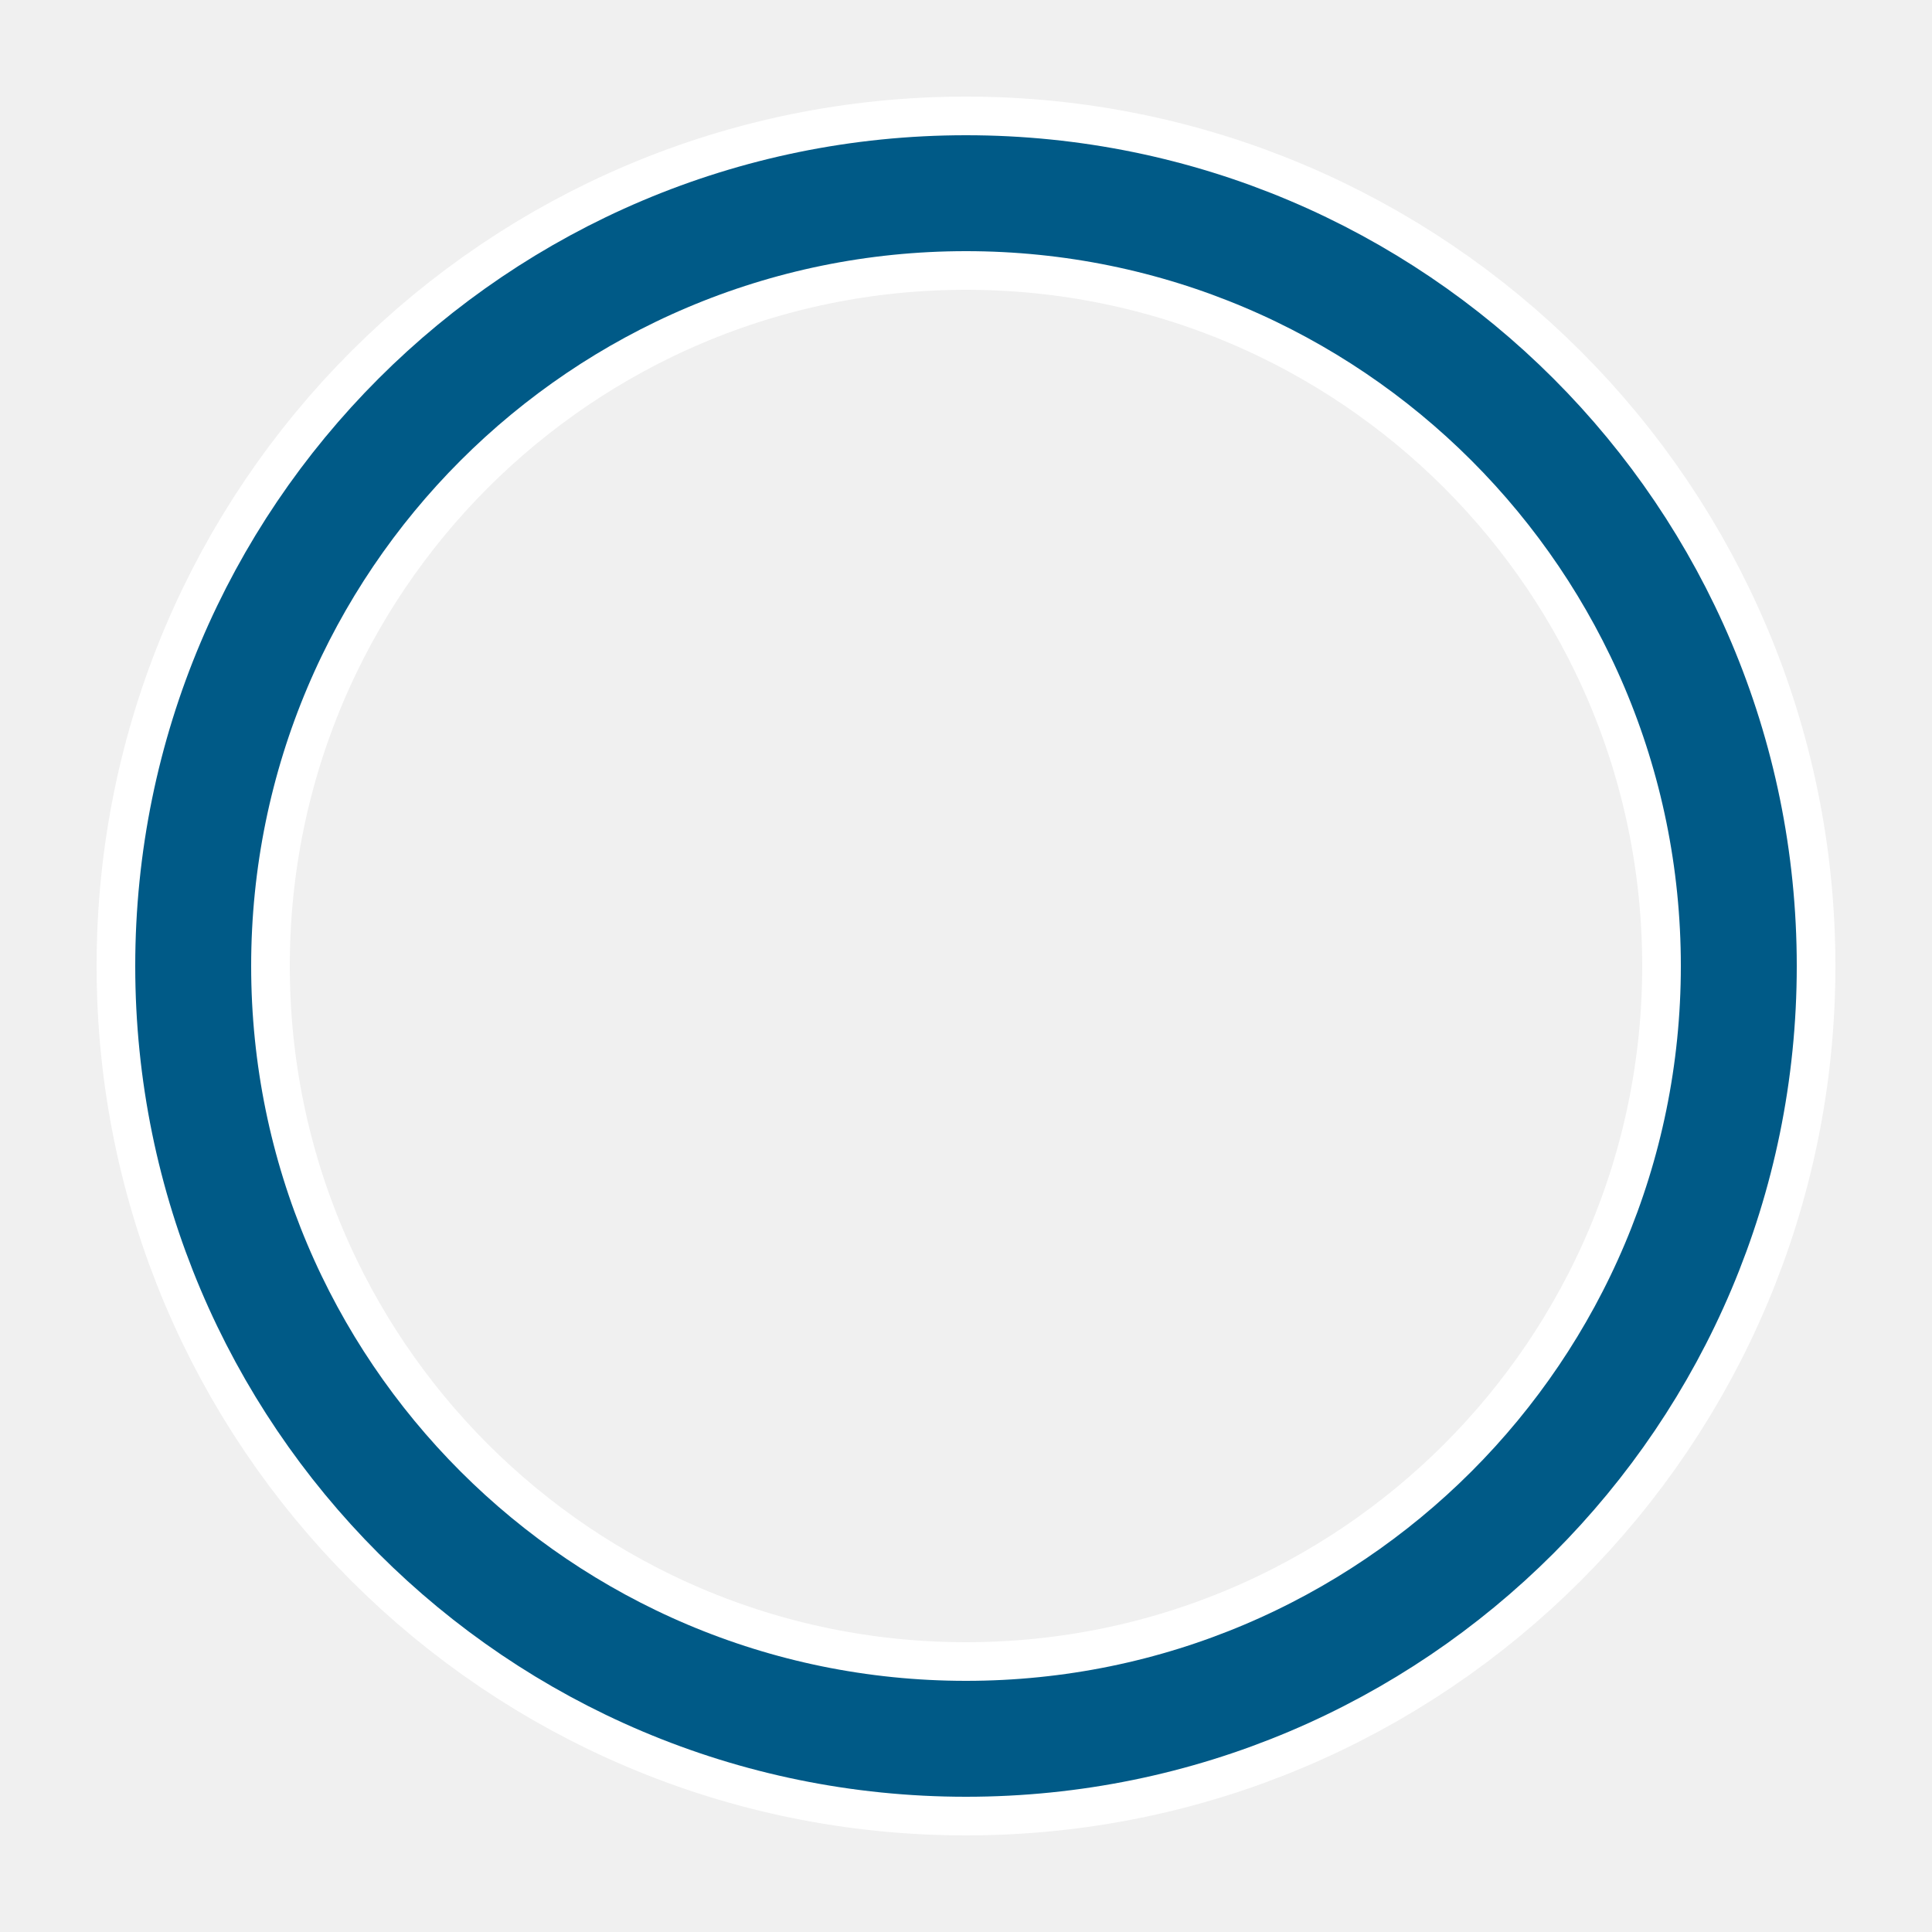
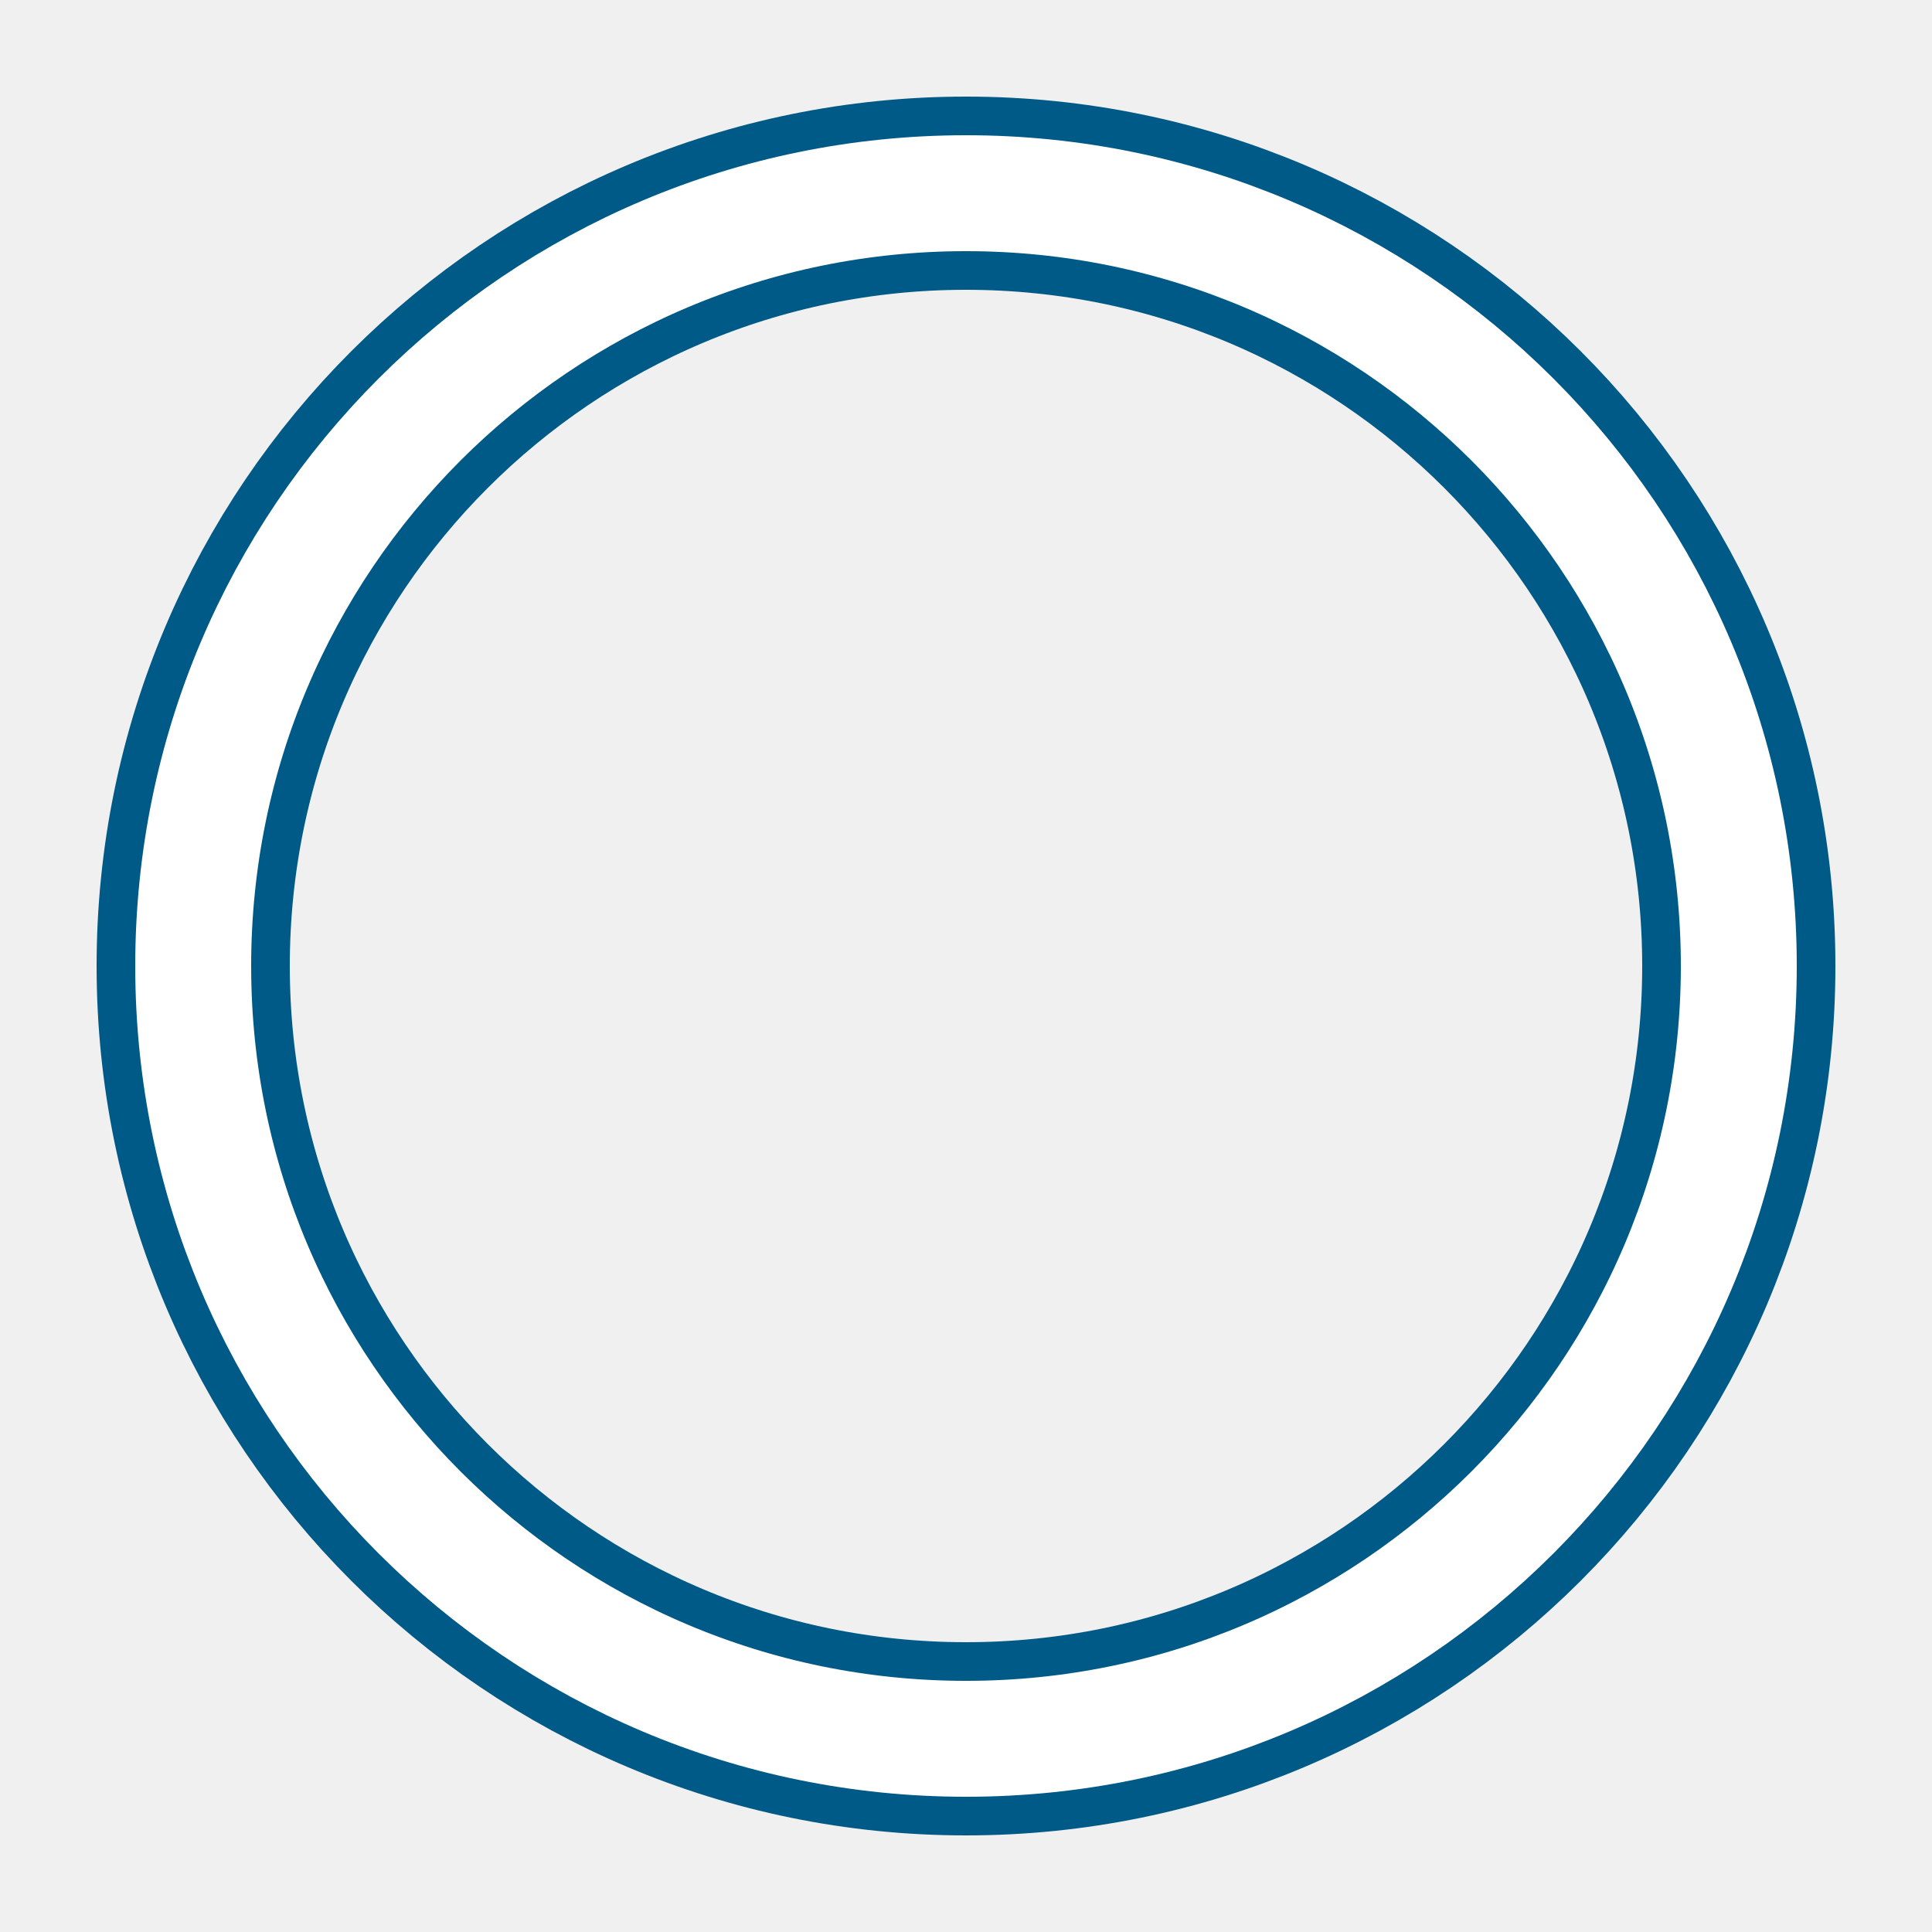
- <svg xmlns="http://www.w3.org/2000/svg" width="64px" height="64px" viewBox="0 0 100 100" preserveAspectRatio="xMidYMid" class="uil-ring-alt">
+ <svg xmlns="http://www.w3.org/2000/svg" width="72px" height="72px" viewBox="0 0 100 100" preserveAspectRatio="xMidYMid" class="uil-ring-alt">
  <rect x="0" y="0" width="100" height="100" fill="none" class="bk" />
-   <circle cx="50" cy="50" r="40" stroke="#fff" fill="none" stroke-width="10" stroke-linecap="round" />
-   <circle cx="50" cy="50" r="40" stroke="#005a87" fill="none" stroke-width="6" stroke-linecap="round">
+   <circle cx="50" cy="50" r="40" stroke="#005a87" fill="none" stroke-width="10" stroke-linecap="round" />
+   <circle cx="50" cy="50" r="40" stroke="#ffffff" fill="none" stroke-width="6" stroke-linecap="round">
    <animate attributeName="stroke-dashoffset" dur="2s" repeatCount="indefinite" from="0" to="502" />
    <animate attributeName="stroke-dasharray" dur="2s" repeatCount="indefinite" values="150.6 100.4;1 250;150.6 100.4" />
  </circle>
</svg>
